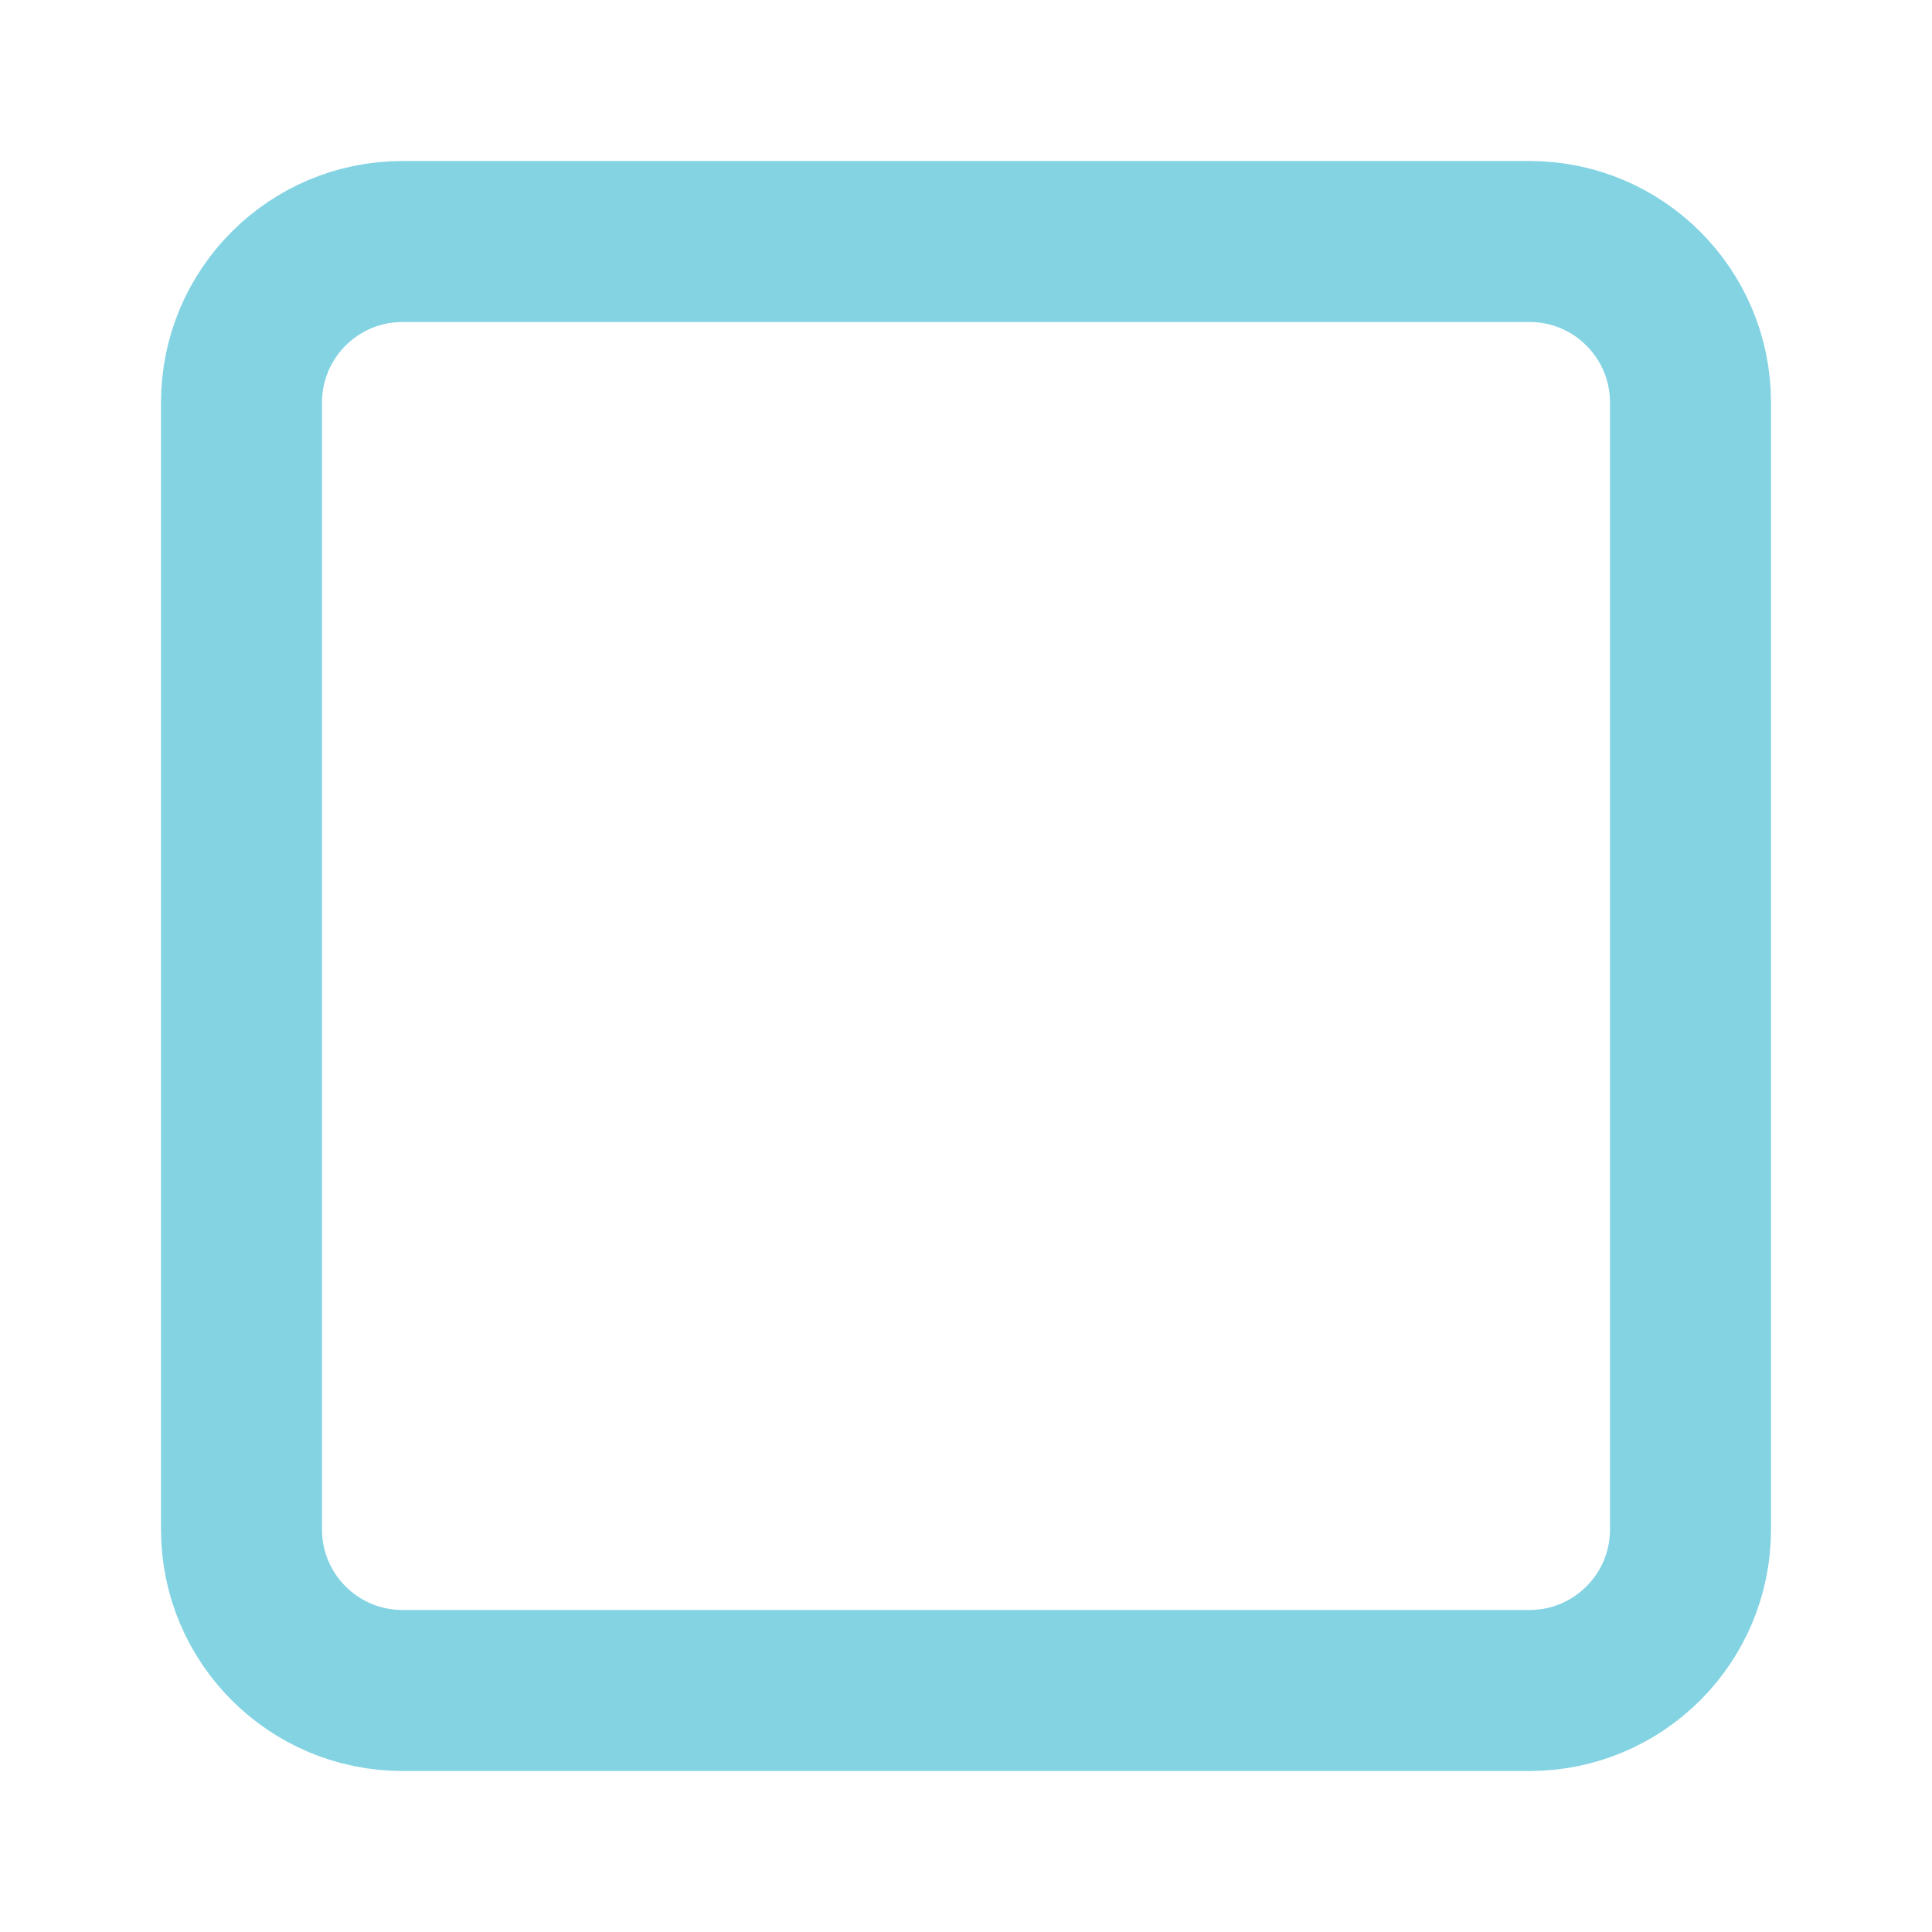
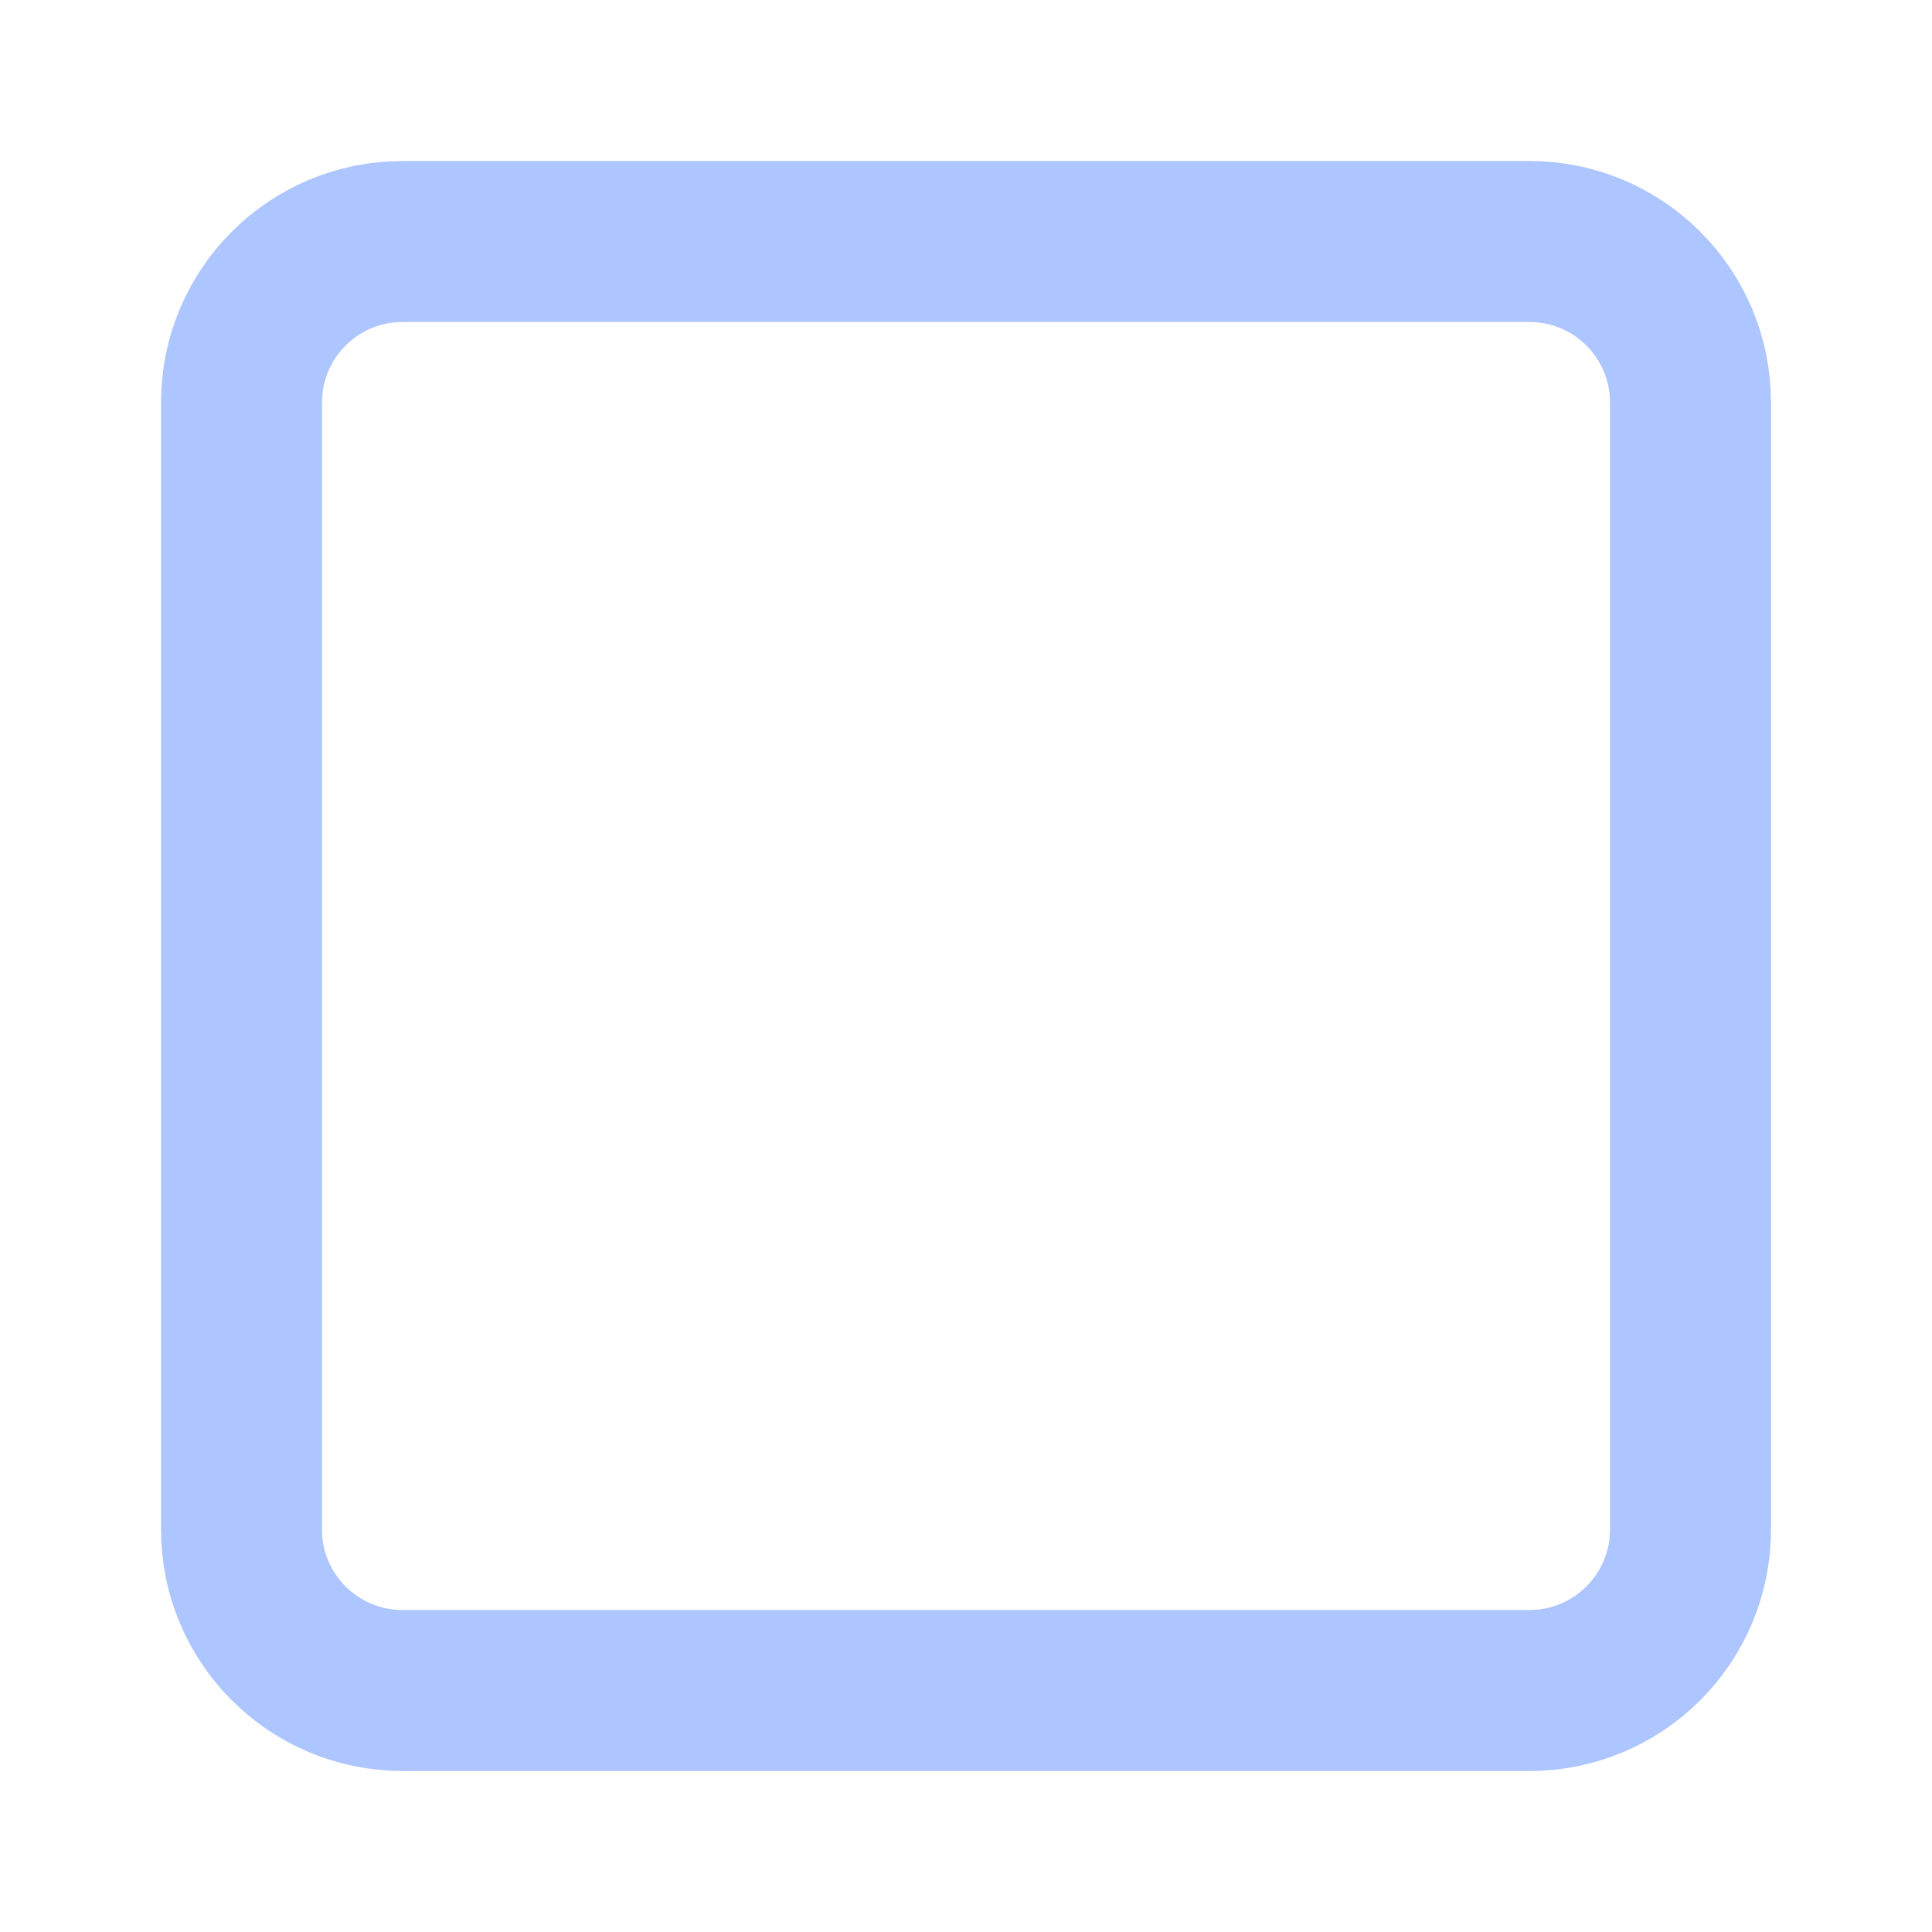
- <svg xmlns="http://www.w3.org/2000/svg" width="24" height="24" viewBox="0 0 24 24" fill="none" stroke="#83d3e3" stroke-width="2" stroke-linecap="round" stroke-linejoin="round" class="icon icon-tabler icons-tabler-outline icon-tabler-square">
+ <svg xmlns="http://www.w3.org/2000/svg" width="24" height="24" viewBox="0 0 24 24" fill="none" stroke="#aec6ff" stroke-width="2" stroke-linecap="round" stroke-linejoin="round" class="icon icon-tabler icons-tabler-outline icon-tabler-square">
  <path stroke="none" d="M0 0h24v24H0z" fill="none" />
  <path d="M3 3m0 2a2 2 0 0 1 2 -2h14a2 2 0 0 1 2 2v14a2 2 0 0 1 -2 2h-14a2 2 0 0 1 -2 -2z" />
</svg>
